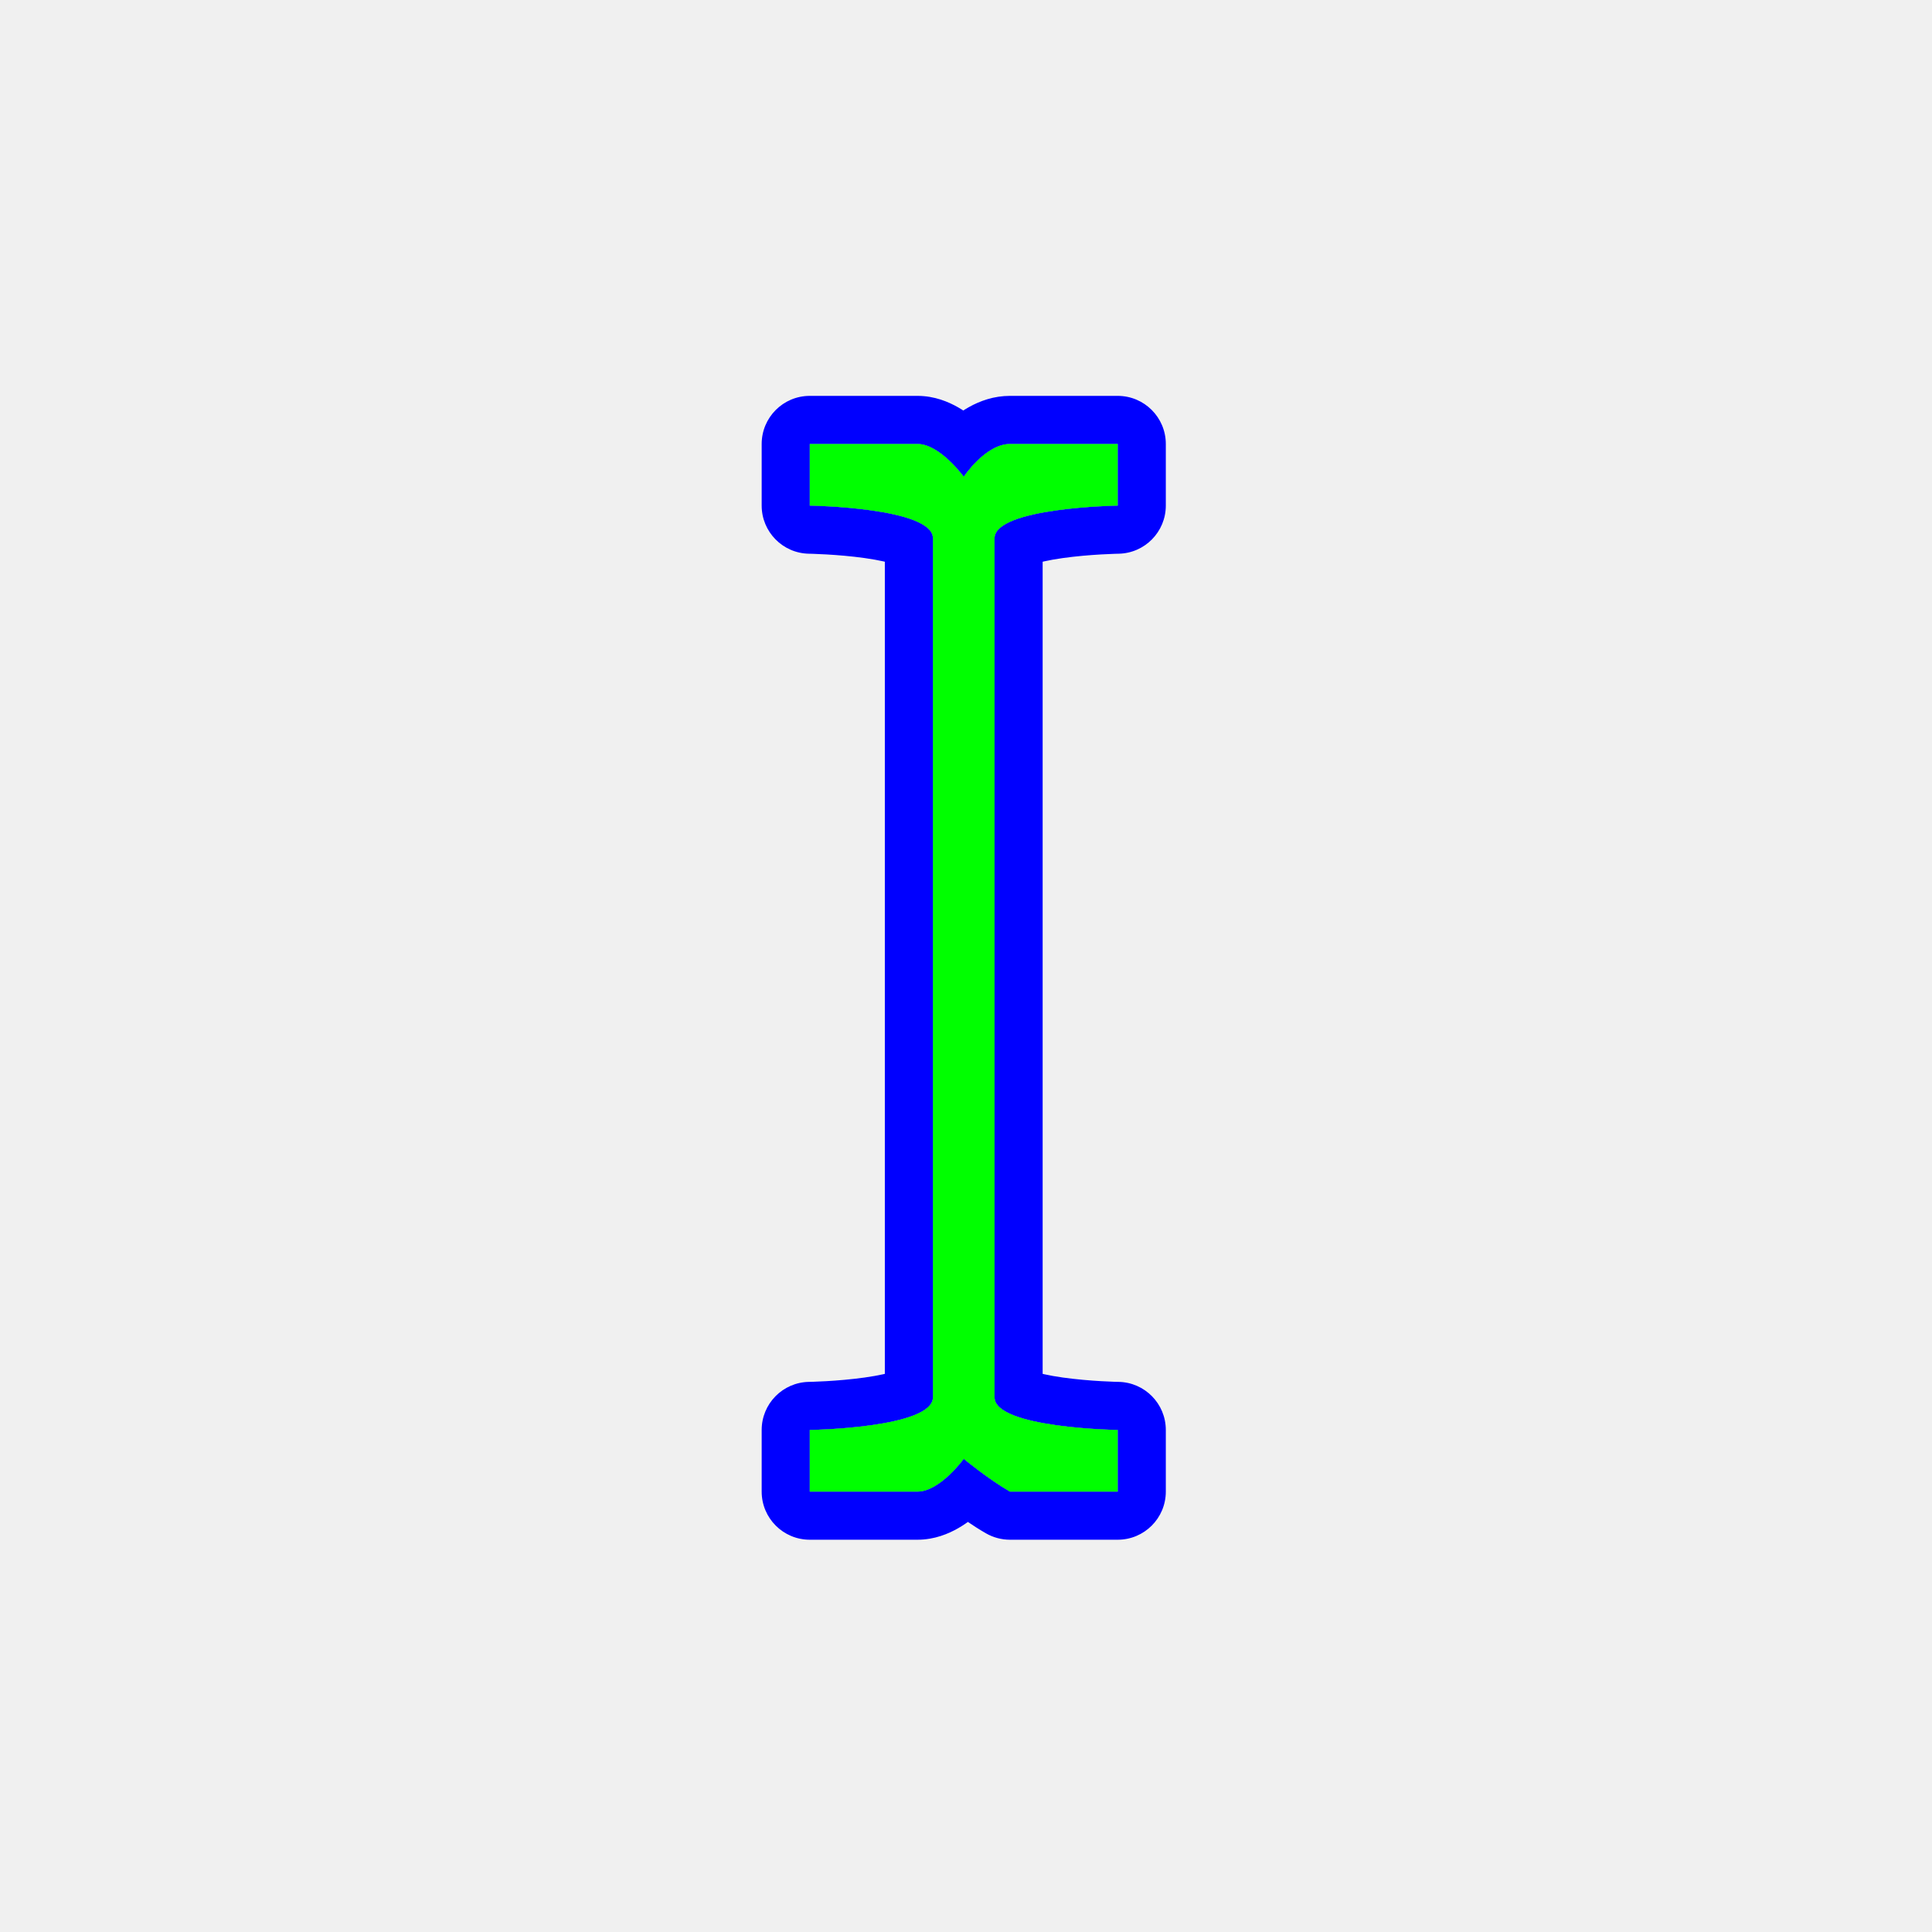
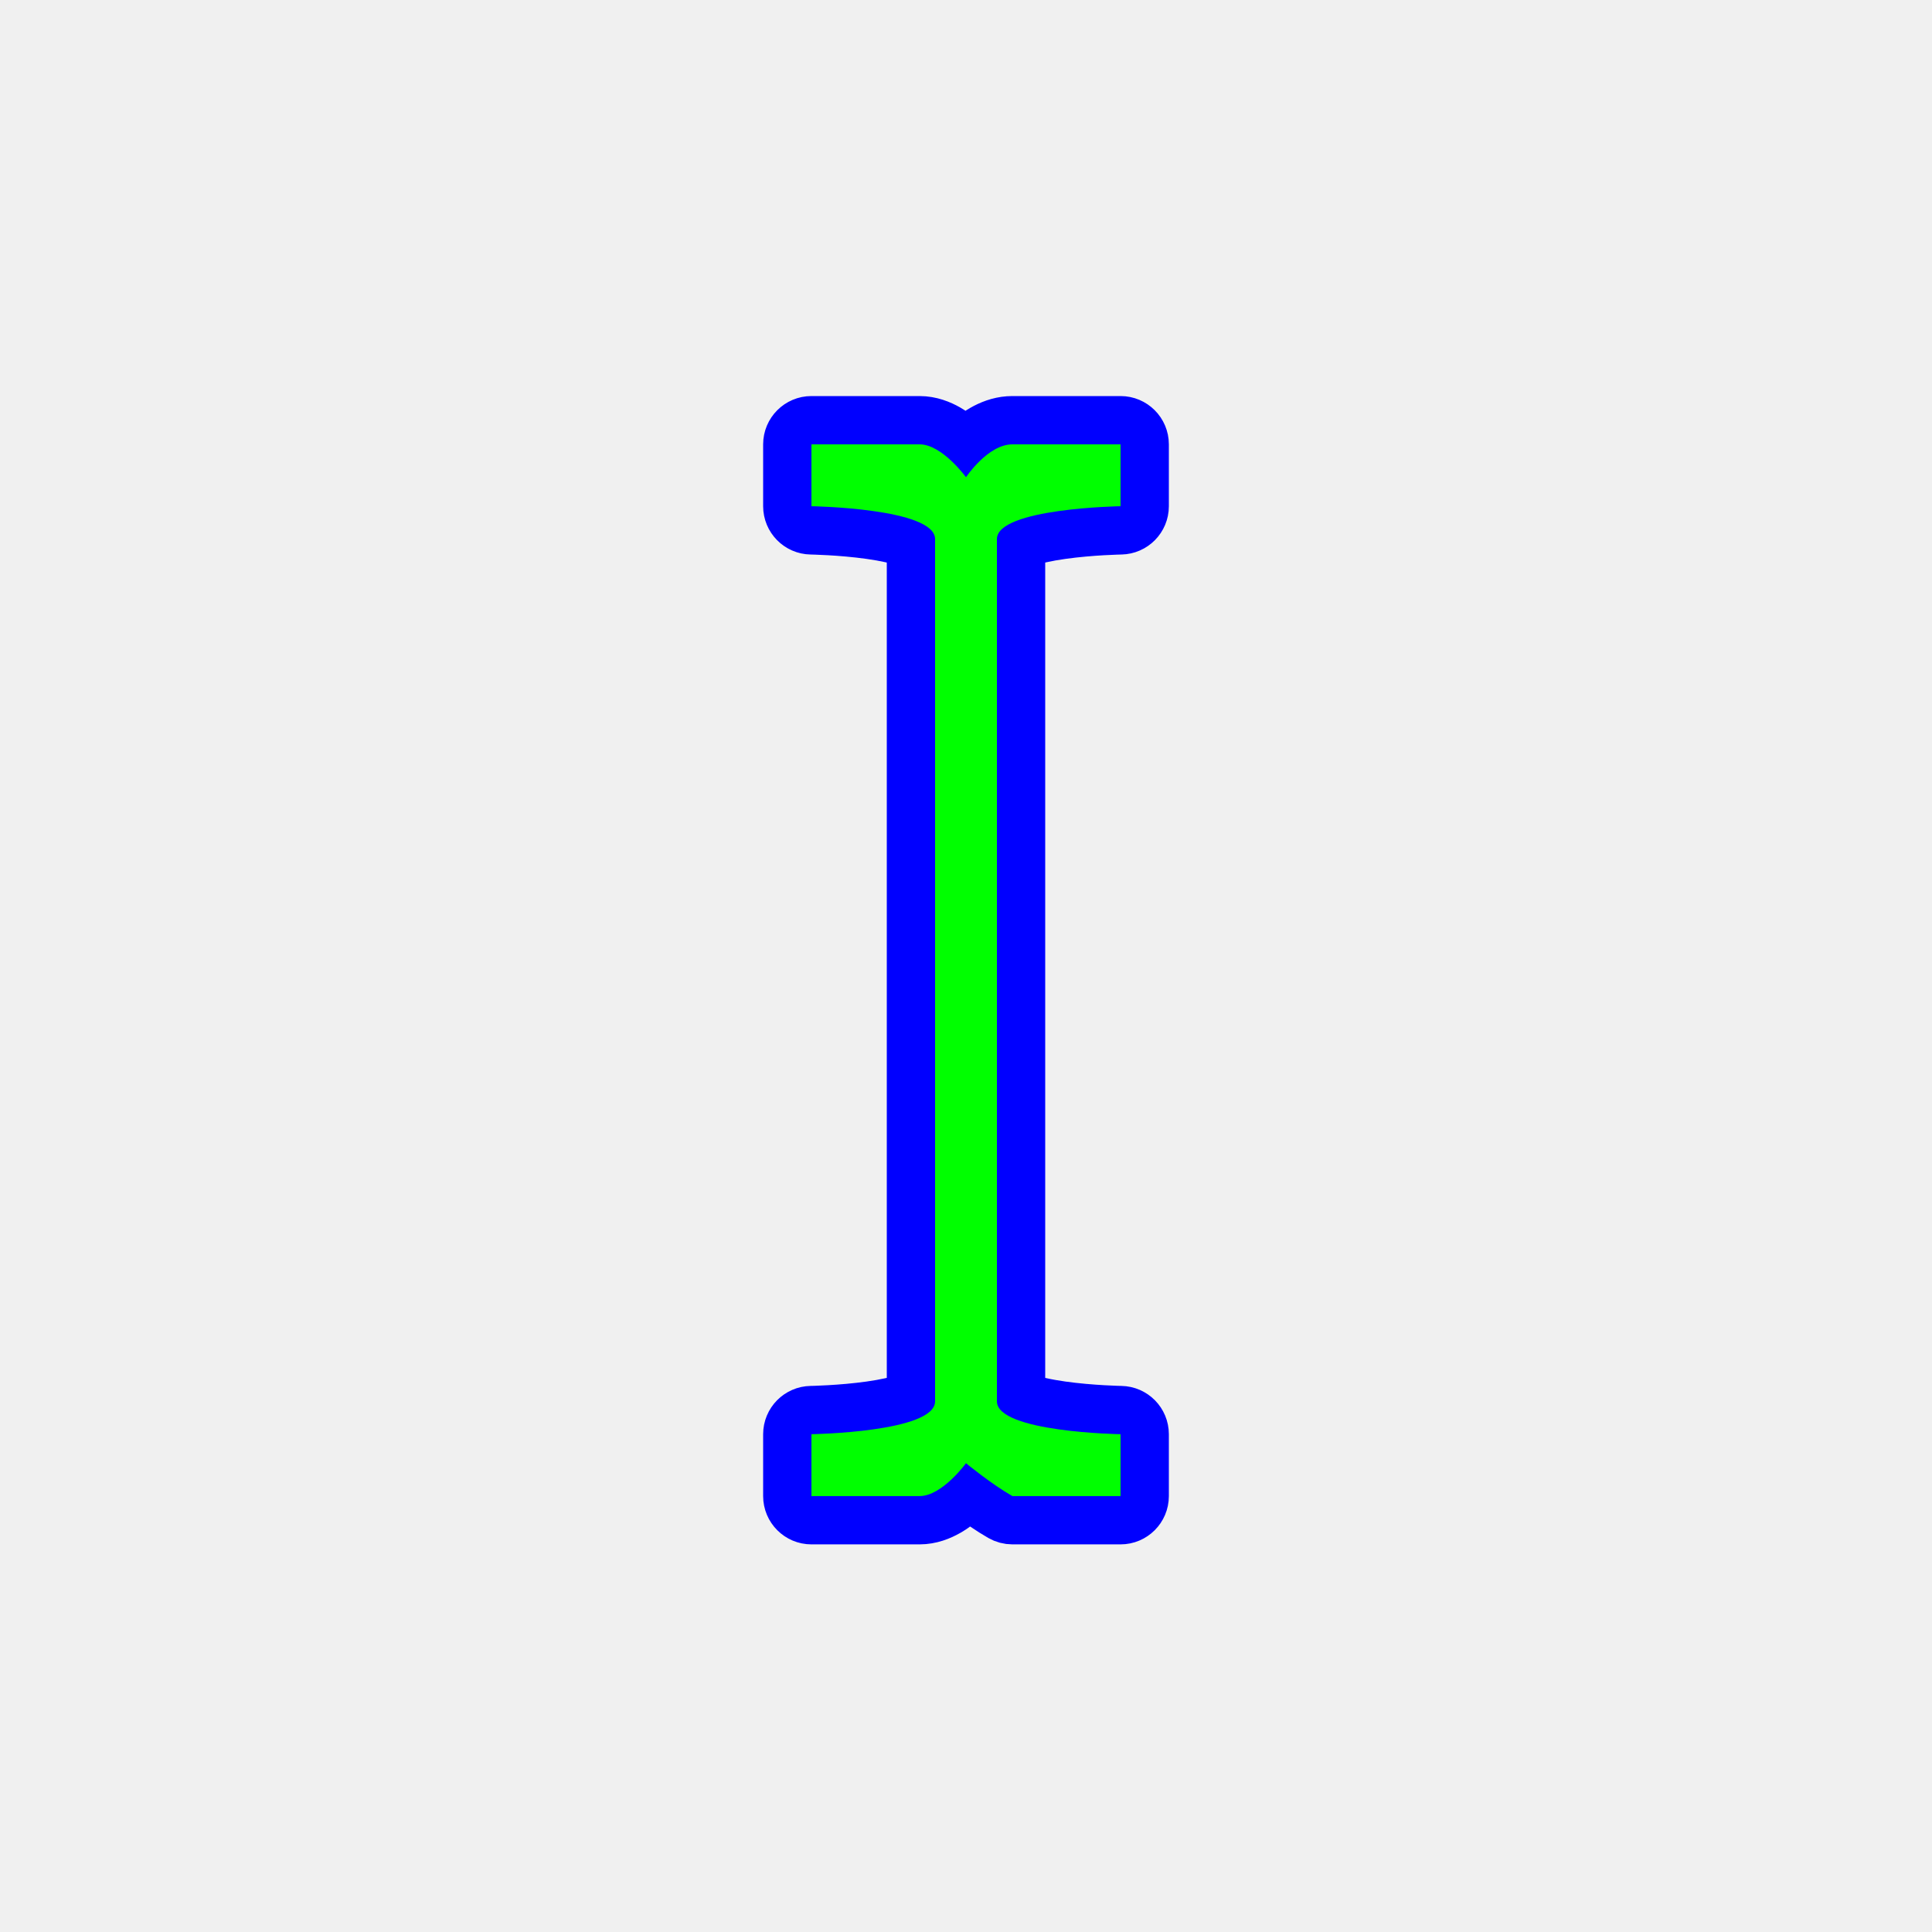
- <svg xmlns="http://www.w3.org/2000/svg" width="257" height="257" viewBox="0 0 257 257" fill="none">
-   <mask id="path-1-outside-1_101_2" maskUnits="userSpaceOnUse" x="100.72" y="52.06" width="55" height="153" fill="black">
-     <rect fill="white" x="100.72" y="52.06" width="55" height="153" />
-     <path d="M107.72 59.06V67.257C107.72 67.257 124.104 67.513 124.104 71.612V185.865C124.104 189.964 107.72 190.22 107.72 190.22V198.418H122.056C125.034 198.418 128.2 194.063 128.2 194.063C128.2 194.063 131.522 196.804 134.344 198.418H148.68V190.22C148.68 190.22 132.296 189.965 132.296 185.865V71.612C132.296 67.513 148.68 67.257 148.68 67.257V59.06H134.344C131.094 59.06 128.2 63.415 128.2 63.415C128.2 63.415 125.034 59.06 122.056 59.06H107.72Z" />
-   </mask>
-   <path d="M107.72 59.06V67.257C107.72 67.257 124.104 67.513 124.104 71.612V185.865C124.104 189.964 107.72 190.22 107.72 190.22V198.418H122.056C125.034 198.418 128.2 194.063 128.2 194.063C128.2 194.063 131.522 196.804 134.344 198.418H148.68V190.22C148.68 190.22 132.296 189.965 132.296 185.865V71.612C132.296 67.513 148.68 67.257 148.68 67.257V59.06H134.344C131.094 59.06 128.2 63.415 128.2 63.415C128.2 63.415 125.034 59.06 122.056 59.06H107.72Z" fill="#0000FF" />
-   <path d="M107.72 59.06V52.66C104.185 52.66 101.32 55.525 101.32 59.06H107.72ZM107.72 67.257H101.32C101.32 70.753 104.125 73.602 107.62 73.657L107.72 67.257ZM107.72 190.22L107.62 183.821C104.125 183.876 101.32 186.725 101.32 190.22H107.72ZM107.72 198.418H101.32C101.32 201.953 104.185 204.818 107.72 204.818V198.418ZM128.2 194.063L132.273 189.127C130.912 188.003 129.146 187.492 127.395 187.714C125.643 187.936 124.061 188.872 123.023 190.3L128.2 194.063ZM134.344 198.418L131.167 203.974C132.134 204.527 133.23 204.818 134.344 204.818V198.418ZM148.68 198.418V204.818C152.215 204.818 155.08 201.953 155.08 198.418H148.68ZM148.68 190.22H155.08C155.08 186.725 152.275 183.876 148.78 183.821L148.68 190.22ZM148.68 67.257L148.78 73.657C152.275 73.602 155.08 70.753 155.08 67.257H148.68ZM148.68 59.06H155.08C155.08 55.525 152.215 52.66 148.68 52.66V59.06ZM128.2 63.415L123.023 67.178C124.255 68.873 126.239 69.857 128.334 69.813C130.43 69.769 132.37 68.702 133.53 66.957L128.2 63.415ZM101.32 59.06V67.257H114.12V59.06H101.32ZM107.72 67.257C107.62 73.657 107.619 73.657 107.619 73.656C107.619 73.656 107.618 73.656 107.618 73.656C107.617 73.656 107.617 73.656 107.617 73.656C107.617 73.656 107.617 73.656 107.619 73.657C107.623 73.657 107.63 73.657 107.641 73.657C107.663 73.657 107.7 73.658 107.751 73.659C107.852 73.662 108.007 73.666 108.21 73.673C108.615 73.686 109.204 73.71 109.914 73.751C111.35 73.833 113.208 73.98 115.02 74.235C116.926 74.503 118.383 74.839 119.214 75.163C119.648 75.333 119.499 75.344 119.142 75.026C118.712 74.643 117.704 73.487 117.704 71.612H130.504C130.504 68.713 128.984 66.652 127.658 65.471C126.405 64.353 124.975 63.672 123.874 63.242C121.633 62.365 118.994 61.868 116.804 61.56C114.52 61.239 112.282 61.066 110.646 60.972C109.82 60.925 109.129 60.896 108.638 60.88C108.392 60.872 108.196 60.866 108.057 60.863C107.988 60.861 107.933 60.86 107.893 60.859C107.873 60.859 107.857 60.859 107.844 60.858C107.838 60.858 107.833 60.858 107.829 60.858C107.827 60.858 107.825 60.858 107.824 60.858C107.823 60.858 107.822 60.858 107.822 60.858C107.821 60.858 107.82 60.858 107.72 67.257ZM117.704 71.612V185.865H130.504V71.612H117.704ZM117.704 185.865C117.704 183.991 118.712 182.834 119.142 182.451C119.499 182.133 119.649 182.144 119.214 182.314C118.383 182.639 116.926 182.974 115.02 183.242C113.208 183.497 111.35 183.644 109.914 183.727C109.204 183.768 108.615 183.791 108.21 183.805C108.007 183.812 107.852 183.816 107.751 183.818C107.7 183.82 107.663 183.82 107.641 183.821C107.63 183.821 107.623 183.821 107.619 183.821C107.617 183.821 107.616 183.821 107.617 183.821C107.617 183.821 107.617 183.821 107.618 183.821C107.618 183.821 107.618 183.821 107.619 183.821C107.619 183.821 107.62 183.821 107.72 190.22C107.82 196.62 107.821 196.62 107.822 196.62C107.822 196.62 107.823 196.62 107.824 196.62C107.825 196.62 107.827 196.619 107.829 196.619C107.833 196.619 107.839 196.619 107.845 196.619C107.857 196.619 107.873 196.619 107.893 196.618C107.933 196.617 107.988 196.616 108.057 196.615C108.196 196.611 108.393 196.606 108.638 196.598C109.129 196.581 109.82 196.553 110.646 196.506C112.282 196.412 114.52 196.239 116.804 195.918C118.994 195.609 121.633 195.112 123.874 194.236C124.975 193.805 126.405 193.124 127.658 192.007C128.984 190.826 130.504 188.765 130.504 185.865H117.704ZM101.32 190.22V198.418H114.12V190.22H101.32ZM107.72 204.818H122.056V192.018H107.72V204.818ZM122.056 204.818C124.319 204.818 126.19 204.012 127.444 203.296C128.739 202.557 129.819 201.661 130.617 200.914C131.435 200.149 132.101 199.405 132.557 198.863C132.789 198.586 132.977 198.35 133.115 198.173C133.184 198.084 133.241 198.009 133.284 197.951C133.306 197.922 133.325 197.897 133.34 197.876C133.348 197.865 133.355 197.856 133.361 197.848C133.364 197.844 133.367 197.84 133.369 197.836C133.371 197.834 133.372 197.833 133.373 197.831C133.374 197.83 133.375 197.829 133.375 197.828C133.376 197.827 133.377 197.826 128.2 194.063C123.023 190.3 123.024 190.299 123.025 190.298C123.025 190.297 123.026 190.296 123.026 190.295C123.027 190.294 123.028 190.293 123.029 190.291C123.031 190.289 123.033 190.287 123.034 190.285C123.037 190.281 123.04 190.277 123.041 190.275C123.044 190.271 123.045 190.27 123.043 190.273C123.039 190.278 123.025 190.297 123.001 190.327C122.954 190.388 122.872 190.492 122.76 190.624C122.53 190.898 122.218 191.244 121.872 191.567C121.507 191.909 121.237 192.101 121.101 192.179C120.924 192.28 121.282 192.018 122.056 192.018V204.818ZM128.2 194.063C124.127 198.999 124.127 199 124.127 199C124.127 199 124.128 199 124.128 199.001C124.129 199.001 124.129 199.001 124.13 199.002C124.131 199.003 124.132 199.004 124.134 199.006C124.137 199.008 124.141 199.012 124.146 199.016C124.156 199.024 124.169 199.034 124.185 199.048C124.217 199.074 124.262 199.11 124.318 199.156C124.43 199.246 124.588 199.373 124.784 199.529C125.176 199.84 125.727 200.271 126.375 200.756C127.629 201.696 129.413 202.97 131.167 203.974L137.521 192.862C136.454 192.252 135.166 191.349 134.053 190.515C133.517 190.113 133.061 189.757 132.742 189.504C132.583 189.377 132.459 189.278 132.379 189.212C132.338 189.18 132.309 189.155 132.291 189.141C132.282 189.134 132.276 189.129 132.273 189.126C132.271 189.125 132.271 189.124 132.271 189.124C132.271 189.124 132.271 189.125 132.271 189.125C132.272 189.125 132.272 189.125 132.272 189.126C132.272 189.126 132.273 189.126 132.273 189.126C132.273 189.126 132.273 189.127 128.2 194.063ZM134.344 204.818H148.68V192.018H134.344V204.818ZM155.08 198.418V190.22H142.28V198.418H155.08ZM148.68 190.22C148.78 183.821 148.781 183.821 148.781 183.821C148.781 183.821 148.782 183.821 148.782 183.821C148.783 183.821 148.783 183.821 148.783 183.821C148.783 183.821 148.782 183.821 148.781 183.821C148.777 183.821 148.77 183.821 148.759 183.821C148.737 183.82 148.7 183.82 148.649 183.818C148.548 183.816 148.392 183.812 148.19 183.805C147.785 183.791 147.196 183.768 146.486 183.727C145.05 183.645 143.192 183.497 141.38 183.243C139.474 182.974 138.017 182.639 137.186 182.314C136.751 182.145 136.901 182.133 137.258 182.452C137.688 182.835 138.696 183.991 138.696 185.865H125.896C125.896 188.765 127.416 190.826 128.742 192.007C129.995 193.124 131.424 193.805 132.526 194.236C134.767 195.112 137.406 195.61 139.596 195.918C141.88 196.239 144.118 196.412 145.754 196.506C146.58 196.553 147.271 196.581 147.762 196.598C148.007 196.606 148.204 196.611 148.343 196.615C148.412 196.616 148.467 196.618 148.507 196.618C148.527 196.619 148.543 196.619 148.555 196.619C148.562 196.619 148.567 196.619 148.571 196.619C148.573 196.619 148.575 196.62 148.576 196.62C148.577 196.62 148.578 196.62 148.578 196.62C148.579 196.62 148.58 196.62 148.68 190.22ZM138.696 185.865V71.612H125.896V185.865H138.696ZM138.696 71.612C138.696 73.487 137.688 74.643 137.258 75.026C136.901 75.344 136.751 75.333 137.186 75.163C138.017 74.839 139.474 74.503 141.38 74.235C143.192 73.98 145.05 73.833 146.486 73.751C147.196 73.71 147.785 73.686 148.19 73.673C148.392 73.666 148.548 73.662 148.649 73.659C148.7 73.658 148.737 73.657 148.759 73.657C148.77 73.657 148.777 73.657 148.781 73.657C148.782 73.656 148.783 73.656 148.783 73.656C148.783 73.656 148.783 73.656 148.782 73.656C148.782 73.656 148.781 73.656 148.781 73.656C148.781 73.657 148.78 73.657 148.68 67.257C148.58 60.858 148.579 60.858 148.578 60.858C148.578 60.858 148.577 60.858 148.576 60.858C148.575 60.858 148.573 60.858 148.571 60.858C148.567 60.858 148.562 60.858 148.555 60.858C148.543 60.859 148.527 60.859 148.507 60.859C148.467 60.86 148.412 60.861 148.343 60.863C148.204 60.866 148.007 60.872 147.762 60.88C147.271 60.896 146.58 60.925 145.754 60.972C144.118 61.066 141.88 61.239 139.596 61.56C137.406 61.868 134.767 62.365 132.526 63.242C131.424 63.672 129.995 64.353 128.742 65.471C127.416 66.652 125.896 68.713 125.896 71.612H138.696ZM155.08 67.257V59.06H142.28V67.257H155.08ZM148.68 52.66H134.344V65.46H148.68V52.66ZM134.344 52.66C130.078 52.66 126.959 55.331 125.612 56.629C124.784 57.427 124.126 58.203 123.678 58.77C123.451 59.059 123.267 59.307 123.132 59.495C123.064 59.59 123.008 59.67 122.964 59.733C122.942 59.765 122.923 59.792 122.908 59.816C122.9 59.827 122.893 59.838 122.886 59.847C122.883 59.852 122.88 59.857 122.877 59.861C122.876 59.863 122.875 59.865 122.873 59.867C122.873 59.868 122.872 59.869 122.872 59.87C122.871 59.871 122.87 59.872 128.2 63.415C133.53 66.957 133.529 66.959 133.528 66.96C133.528 66.96 133.527 66.962 133.527 66.962C133.526 66.964 133.525 66.966 133.524 66.967C133.521 66.97 133.52 66.973 133.518 66.976C133.514 66.981 133.511 66.985 133.509 66.989C133.504 66.996 133.502 66.999 133.502 66.999C133.503 66.998 133.512 66.985 133.53 66.96C133.566 66.91 133.633 66.818 133.727 66.698C133.924 66.449 134.193 66.136 134.494 65.846C134.812 65.539 135.041 65.38 135.142 65.323C135.253 65.261 134.959 65.46 134.344 65.46V52.66ZM128.2 63.415C133.377 59.652 133.376 59.65 133.375 59.649C133.375 59.649 133.374 59.648 133.373 59.647C133.372 59.645 133.371 59.644 133.369 59.642C133.367 59.638 133.364 59.634 133.361 59.63C133.355 59.622 133.348 59.612 133.34 59.602C133.325 59.581 133.306 59.556 133.284 59.527C133.241 59.468 133.184 59.394 133.115 59.305C132.977 59.127 132.789 58.891 132.557 58.615C132.101 58.073 131.435 57.329 130.617 56.564C129.819 55.817 128.739 54.92 127.444 54.181C126.19 53.466 124.319 52.66 122.056 52.66V65.46C121.282 65.46 120.924 65.198 121.101 65.299C121.237 65.377 121.507 65.569 121.872 65.911C122.218 66.234 122.53 66.579 122.76 66.853C122.872 66.986 122.954 67.09 123.001 67.151C123.025 67.181 123.039 67.2 123.043 67.205C123.045 67.208 123.044 67.207 123.041 67.203C123.04 67.2 123.037 67.197 123.034 67.193C123.033 67.191 123.031 67.189 123.029 67.186C123.028 67.185 123.027 67.184 123.026 67.182C123.026 67.182 123.025 67.18 123.025 67.18C123.024 67.179 123.023 67.178 128.2 63.415ZM122.056 52.66H107.72V65.46H122.056V52.66Z" fill="#0000FF" mask="url(#path-1-outside-1_101_2)" />
-   <path d="M107.72 59.06V67.257C107.72 67.257 124.104 67.513 124.104 71.612V185.865C124.104 189.964 107.72 190.22 107.72 190.22V198.418H122.056C125.034 198.418 128.2 194.063 128.2 194.063C128.2 194.063 131.522 196.804 134.344 198.418H148.68V190.22C148.68 190.22 132.296 189.965 132.296 185.865V71.612C132.296 67.513 148.68 67.257 148.68 67.257V59.06H134.344C131.094 59.06 128.2 63.415 128.2 63.415C128.2 63.415 125.034 59.06 122.056 59.06H107.72Z" fill="#00FF00" />
+ <svg xmlns="http://www.w3.org/2000/svg" width="256" height="256" viewBox="0 0 256 256" fill="none">
+   <path d="M151.68 198.238C151.68 200.005 150.247 201.438 148.48 201.438H134.144C133.587 201.438 133.039 201.292 132.555 201.016C131.098 200.183 129.578 199.113 128.395 198.236C128.34 198.289 128.287 198.345 128.231 198.397C127.541 199.043 126.664 199.763 125.659 200.337C124.674 200.899 123.36 201.438 121.856 201.438H107.52C105.753 201.438 104.32 200.005 104.32 198.238V190.04C104.32 188.292 105.723 186.868 107.47 186.841C107.471 186.841 107.473 186.841 107.475 186.841C107.481 186.841 107.491 186.84 107.504 186.84C107.531 186.839 107.572 186.839 107.627 186.838C107.738 186.835 107.904 186.83 108.117 186.823C108.543 186.809 109.158 186.784 109.897 186.741C111.383 186.656 113.336 186.503 115.266 186.231C117.243 185.953 118.996 185.577 120.179 185.114C120.4 185.028 120.571 184.947 120.704 184.88V72.236C120.571 72.169 120.4 72.089 120.179 72.003C118.996 71.54 117.243 71.165 115.266 70.887C113.336 70.615 111.383 70.461 109.897 70.376C109.158 70.334 108.543 70.309 108.117 70.295C107.904 70.288 107.738 70.283 107.627 70.28C107.572 70.279 107.531 70.278 107.504 70.277H107.469C105.722 70.25 104.32 68.825 104.32 67.077V58.88C104.32 57.113 105.753 55.68 107.52 55.68H121.856C123.36 55.68 124.674 56.219 125.659 56.781C126.53 57.279 127.304 57.887 127.945 58.461C129.241 57.276 131.43 55.68 134.144 55.68H148.48C150.247 55.68 151.68 57.113 151.68 58.88V67.077C151.68 68.825 150.277 70.249 148.53 70.276L148.531 70.277H148.496C148.469 70.278 148.428 70.279 148.373 70.28C148.262 70.283 148.096 70.288 147.883 70.295C147.457 70.309 146.842 70.334 146.103 70.376C144.617 70.461 142.664 70.615 140.734 70.887C138.757 71.165 137.004 71.54 135.821 72.003C135.6 72.089 135.429 72.169 135.296 72.236V184.88C135.429 184.947 135.6 185.029 135.821 185.115C137.004 185.578 138.757 185.953 140.734 186.231C142.664 186.503 144.617 186.656 146.103 186.741C146.842 186.784 147.457 186.809 147.883 186.823C148.096 186.83 148.262 186.835 148.373 186.838C148.428 186.839 148.469 186.839 148.496 186.84C148.509 186.84 148.519 186.841 148.525 186.841C148.527 186.841 148.529 186.841 148.53 186.841C150.277 186.868 151.68 188.292 151.68 190.04V198.238Z" fill="#0000FF" stroke="#0000FF" stroke-width="6.4" stroke-linejoin="round" />
+   <path d="M107.52 58.88V67.077C107.52 67.077 123.904 67.333 123.904 71.432V185.686C123.904 189.784 107.52 190.04 107.52 190.04V198.238H121.856C124.834 198.238 128 193.883 128 193.883C128 193.883 131.322 196.625 134.144 198.238H148.48V190.04C148.48 190.04 132.096 189.785 132.096 185.686V71.432C132.096 67.333 148.48 67.077 148.48 67.077V58.88H134.144C130.894 58.88 128 63.235 128 63.235C128 63.235 124.834 58.88 121.856 58.88H107.52Z" fill="#00FF00" />
</svg>
